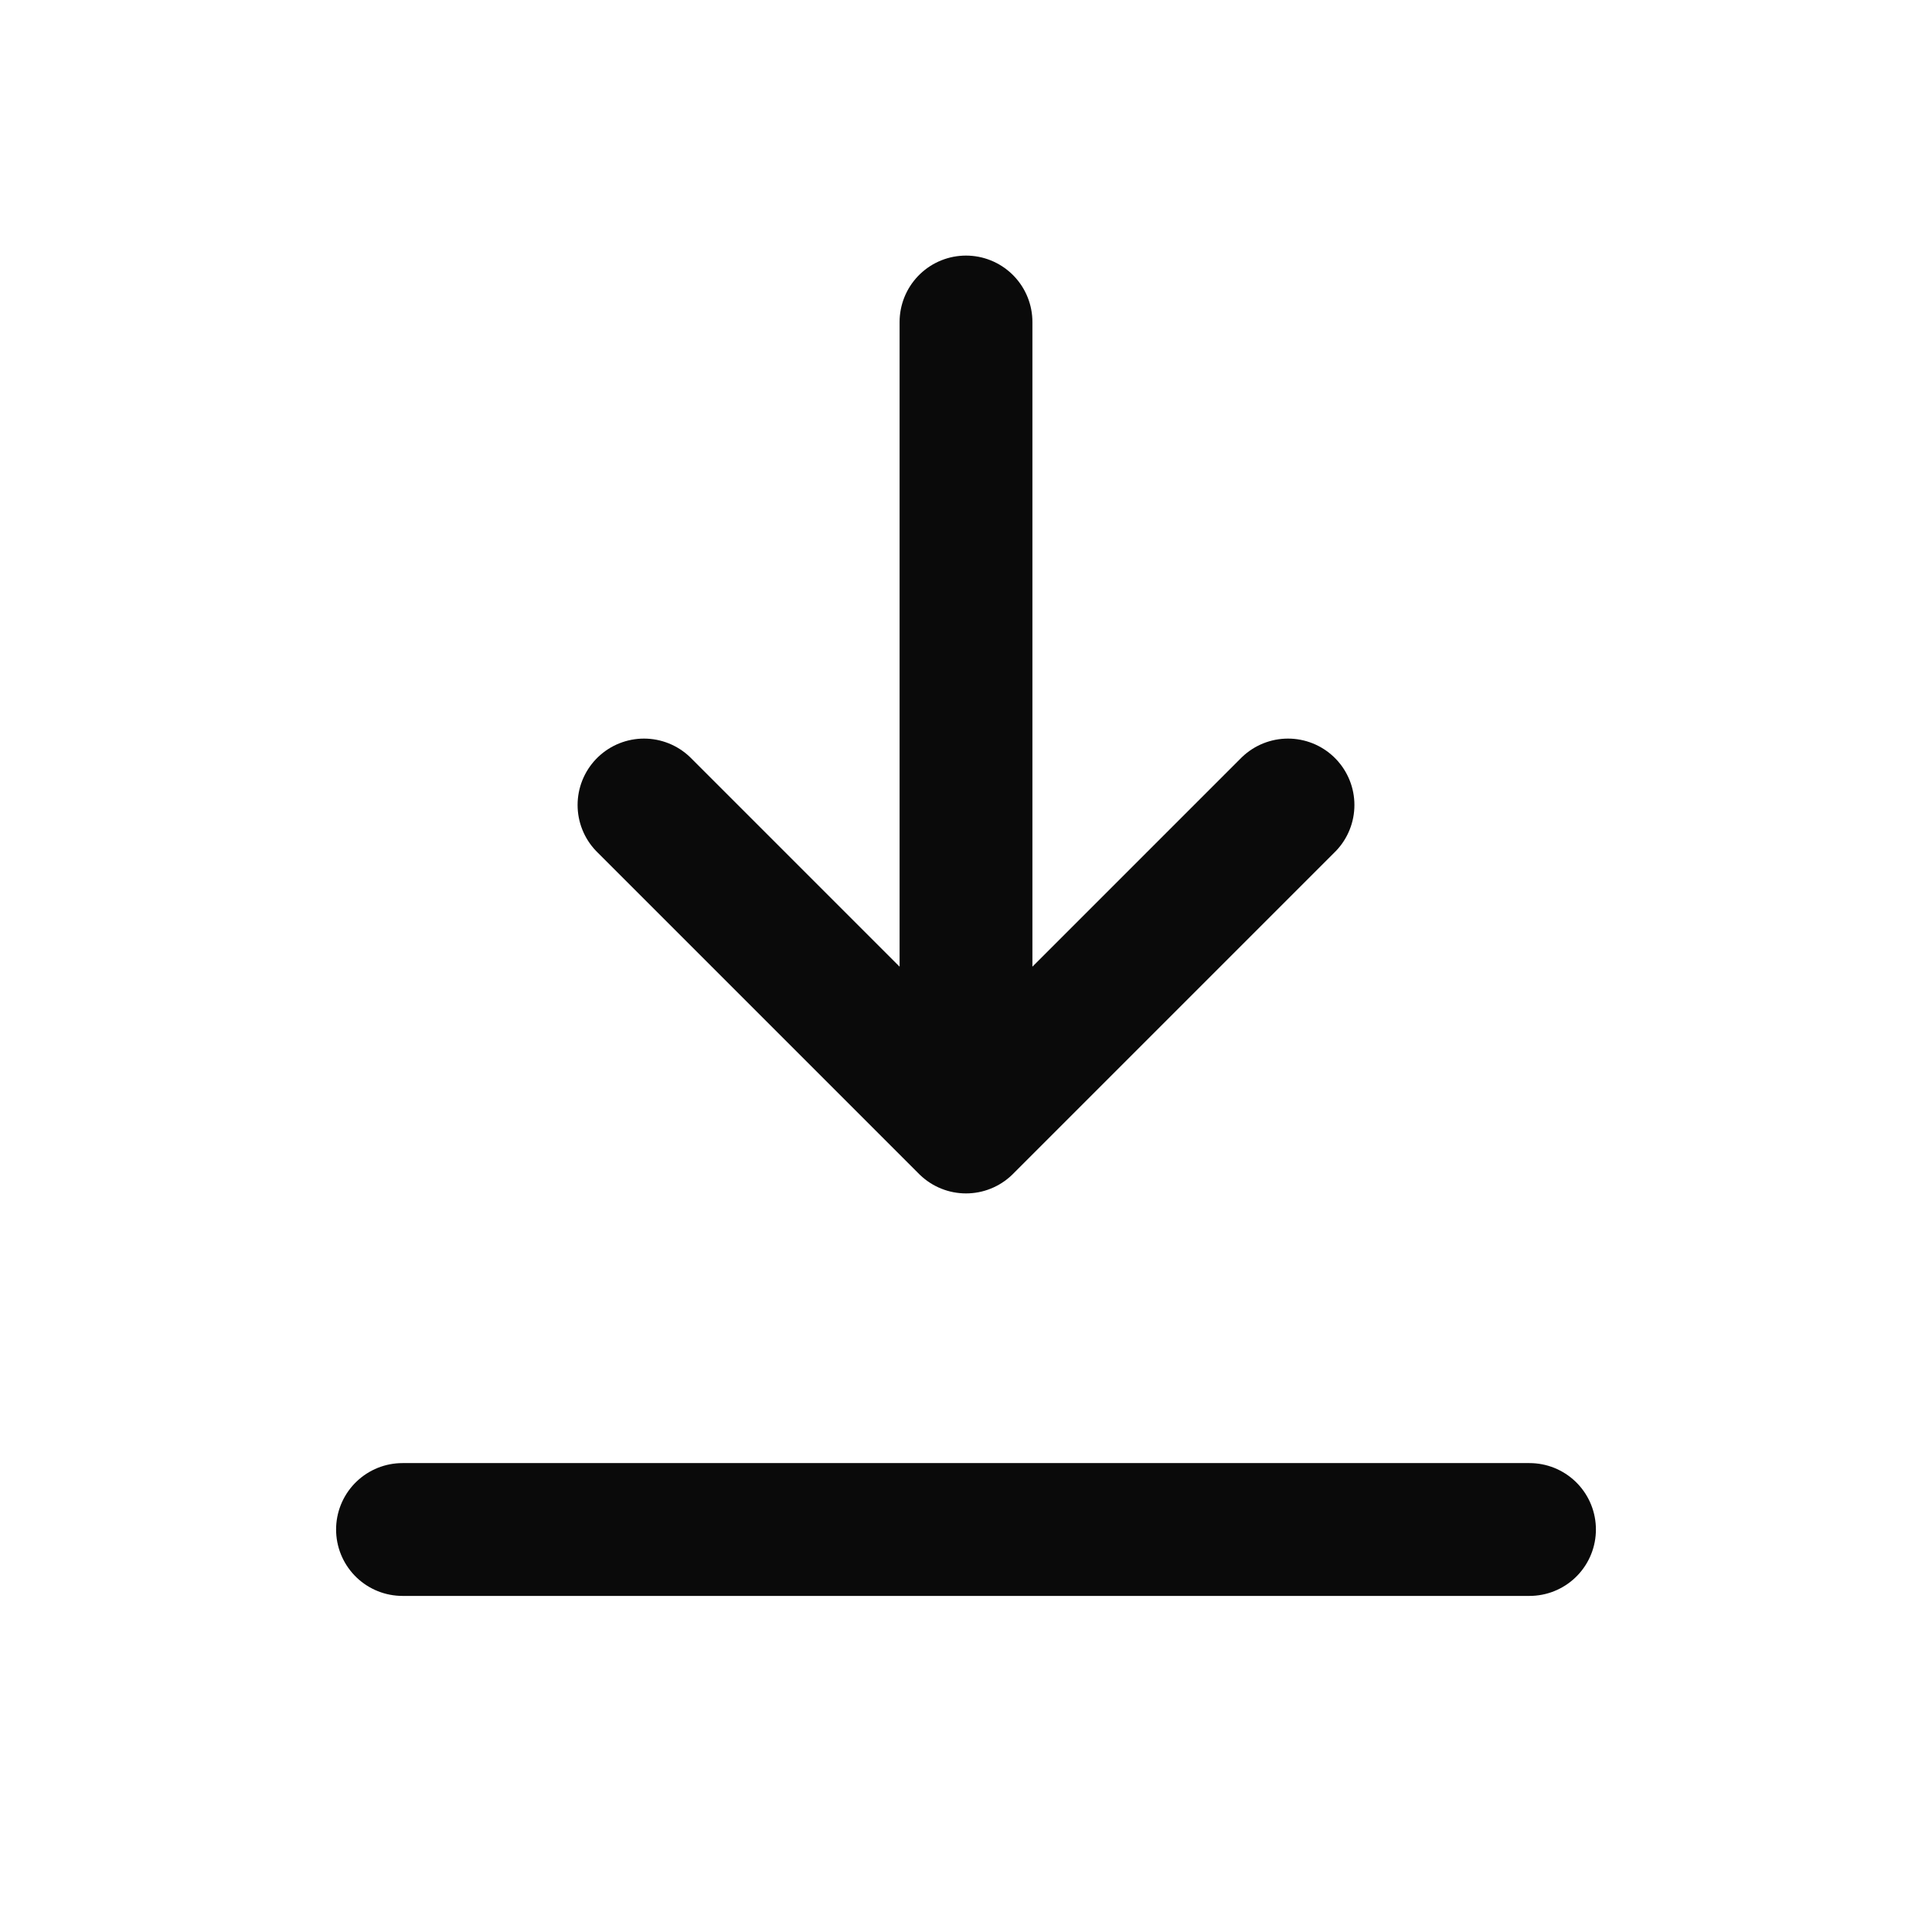
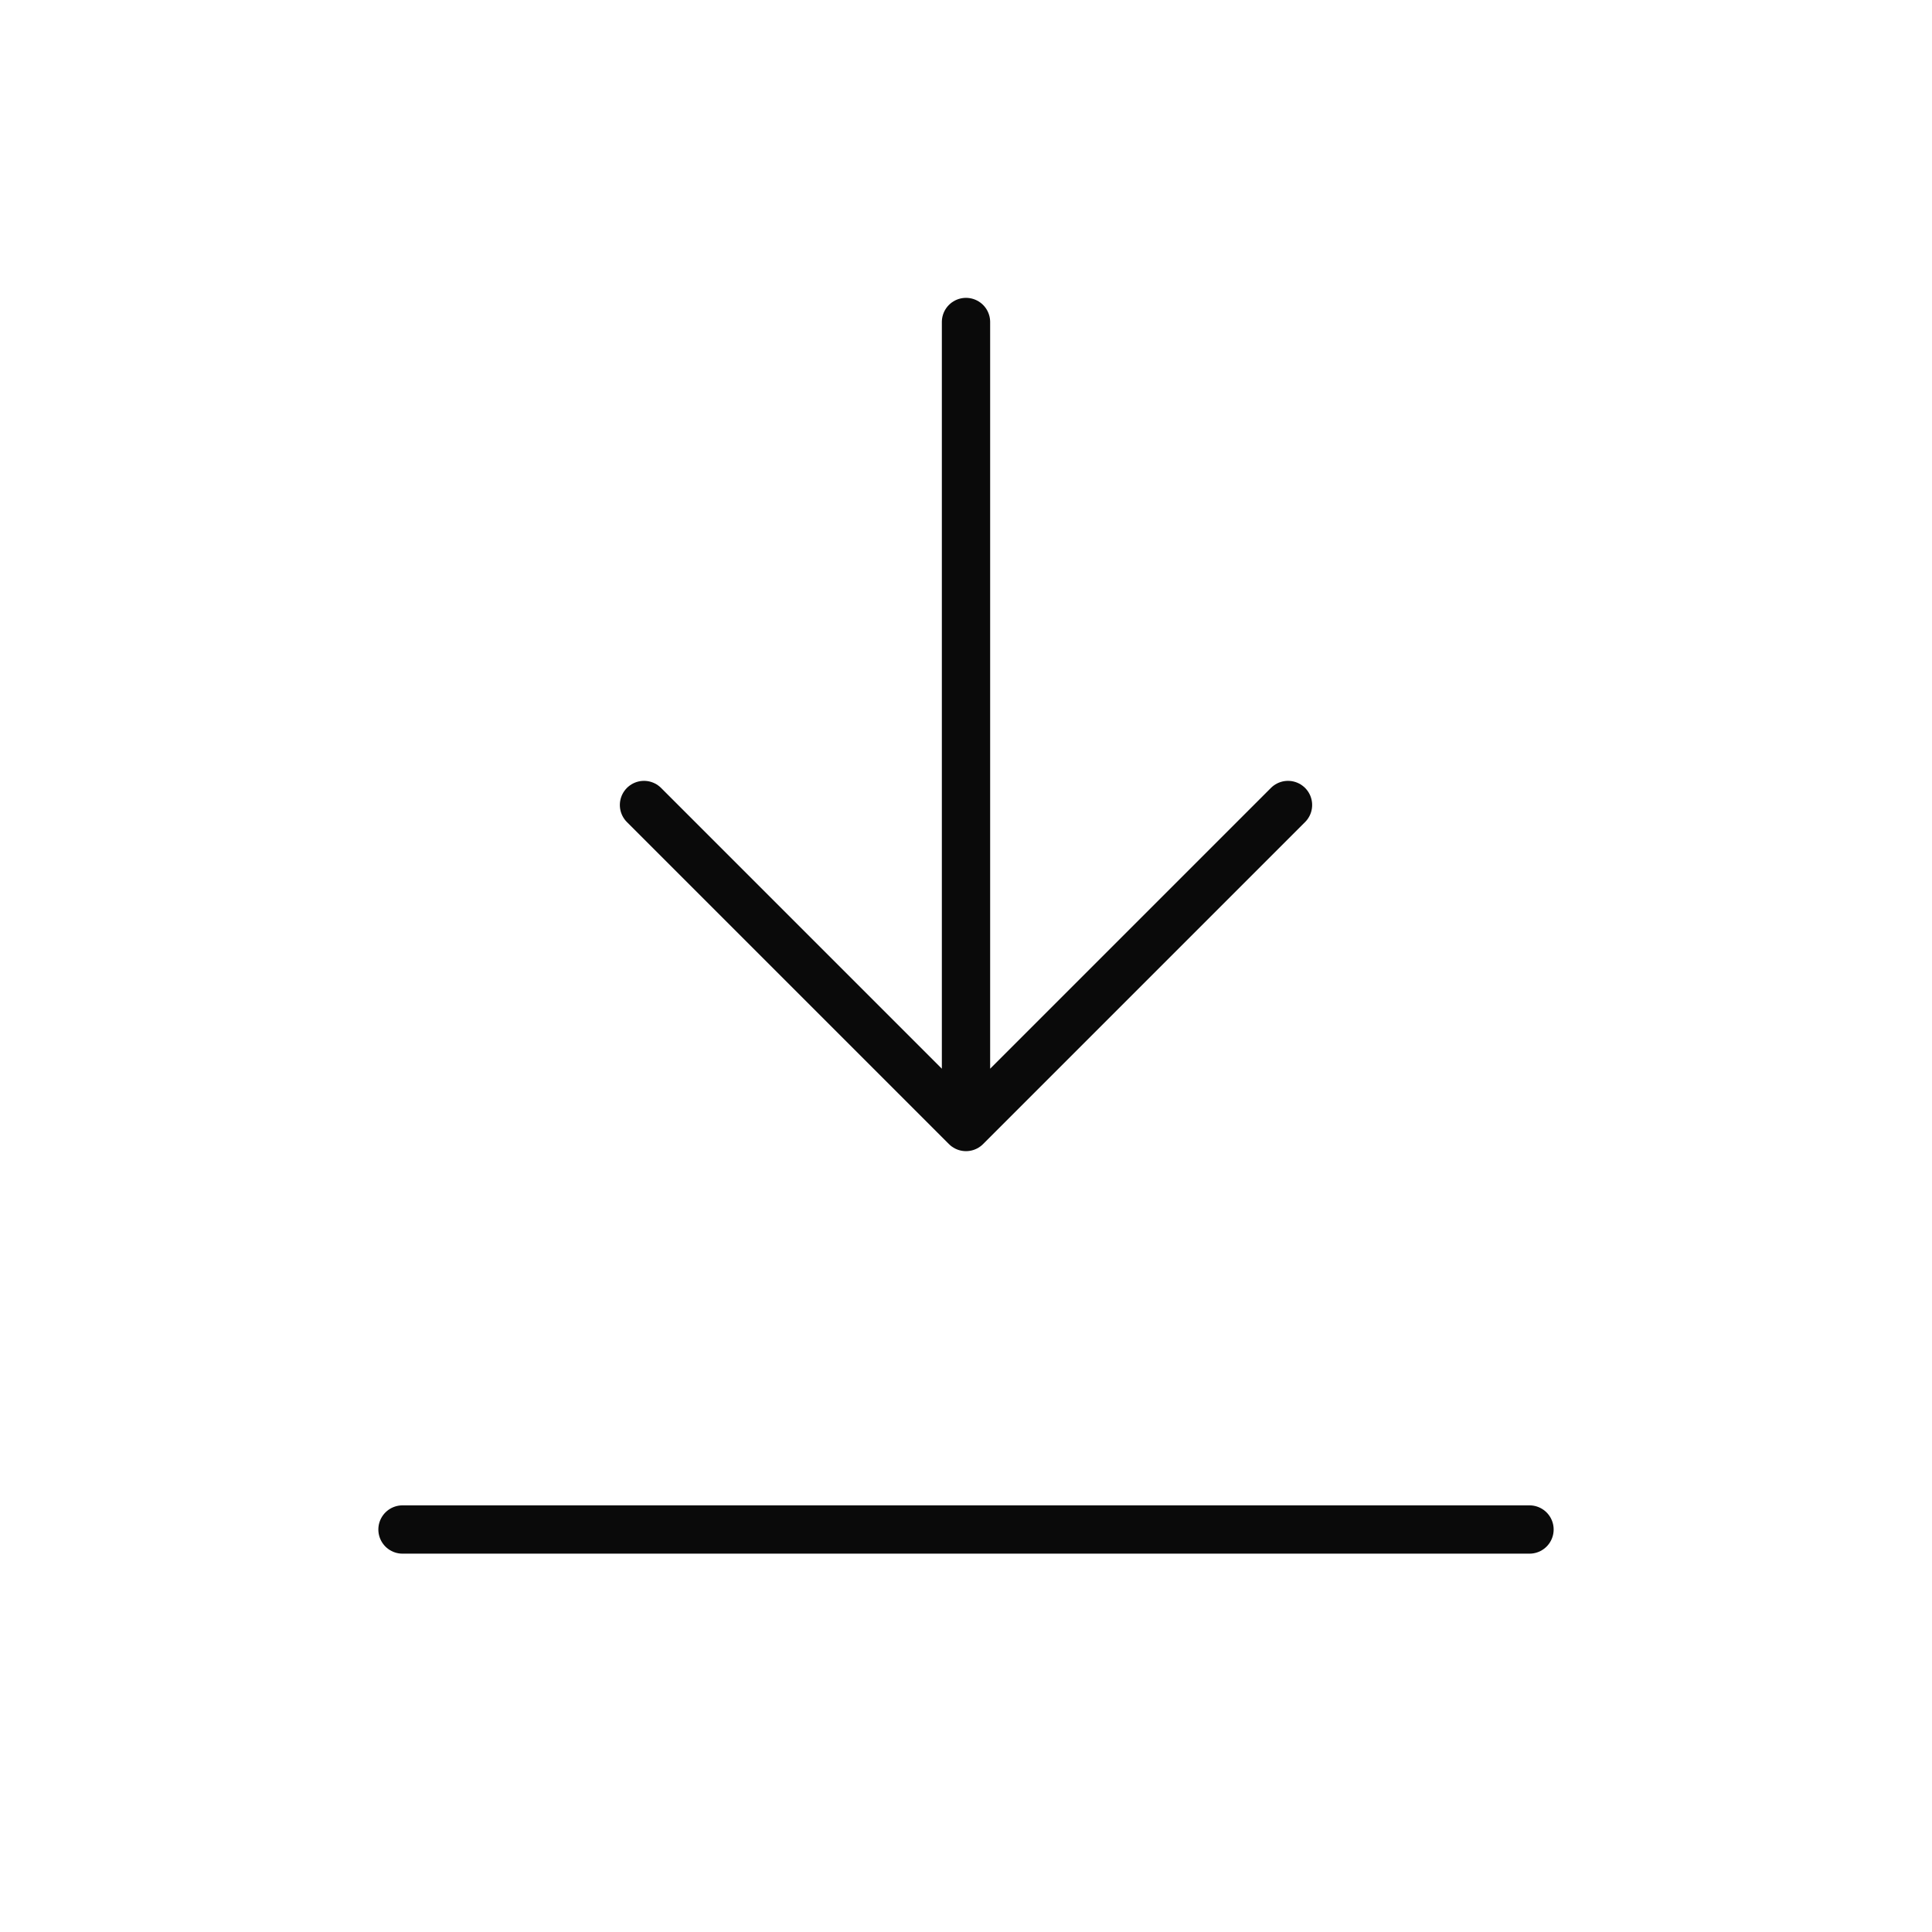
- <svg xmlns="http://www.w3.org/2000/svg" viewBox="0 0 24 24" fill="none" stroke="#0A0A0A" stroke-width="1.65" stroke-linecap="round" stroke-linejoin="round">
+ <svg xmlns="http://www.w3.org/2000/svg" viewBox="0 0 24 24" fill="none" stroke="#0A0A0A" stroke-width="0.6" stroke-linecap="round" stroke-linejoin="round">
  <path d="M12 4v10M8 10l4 4 4-4M5 19h14" />
</svg>
